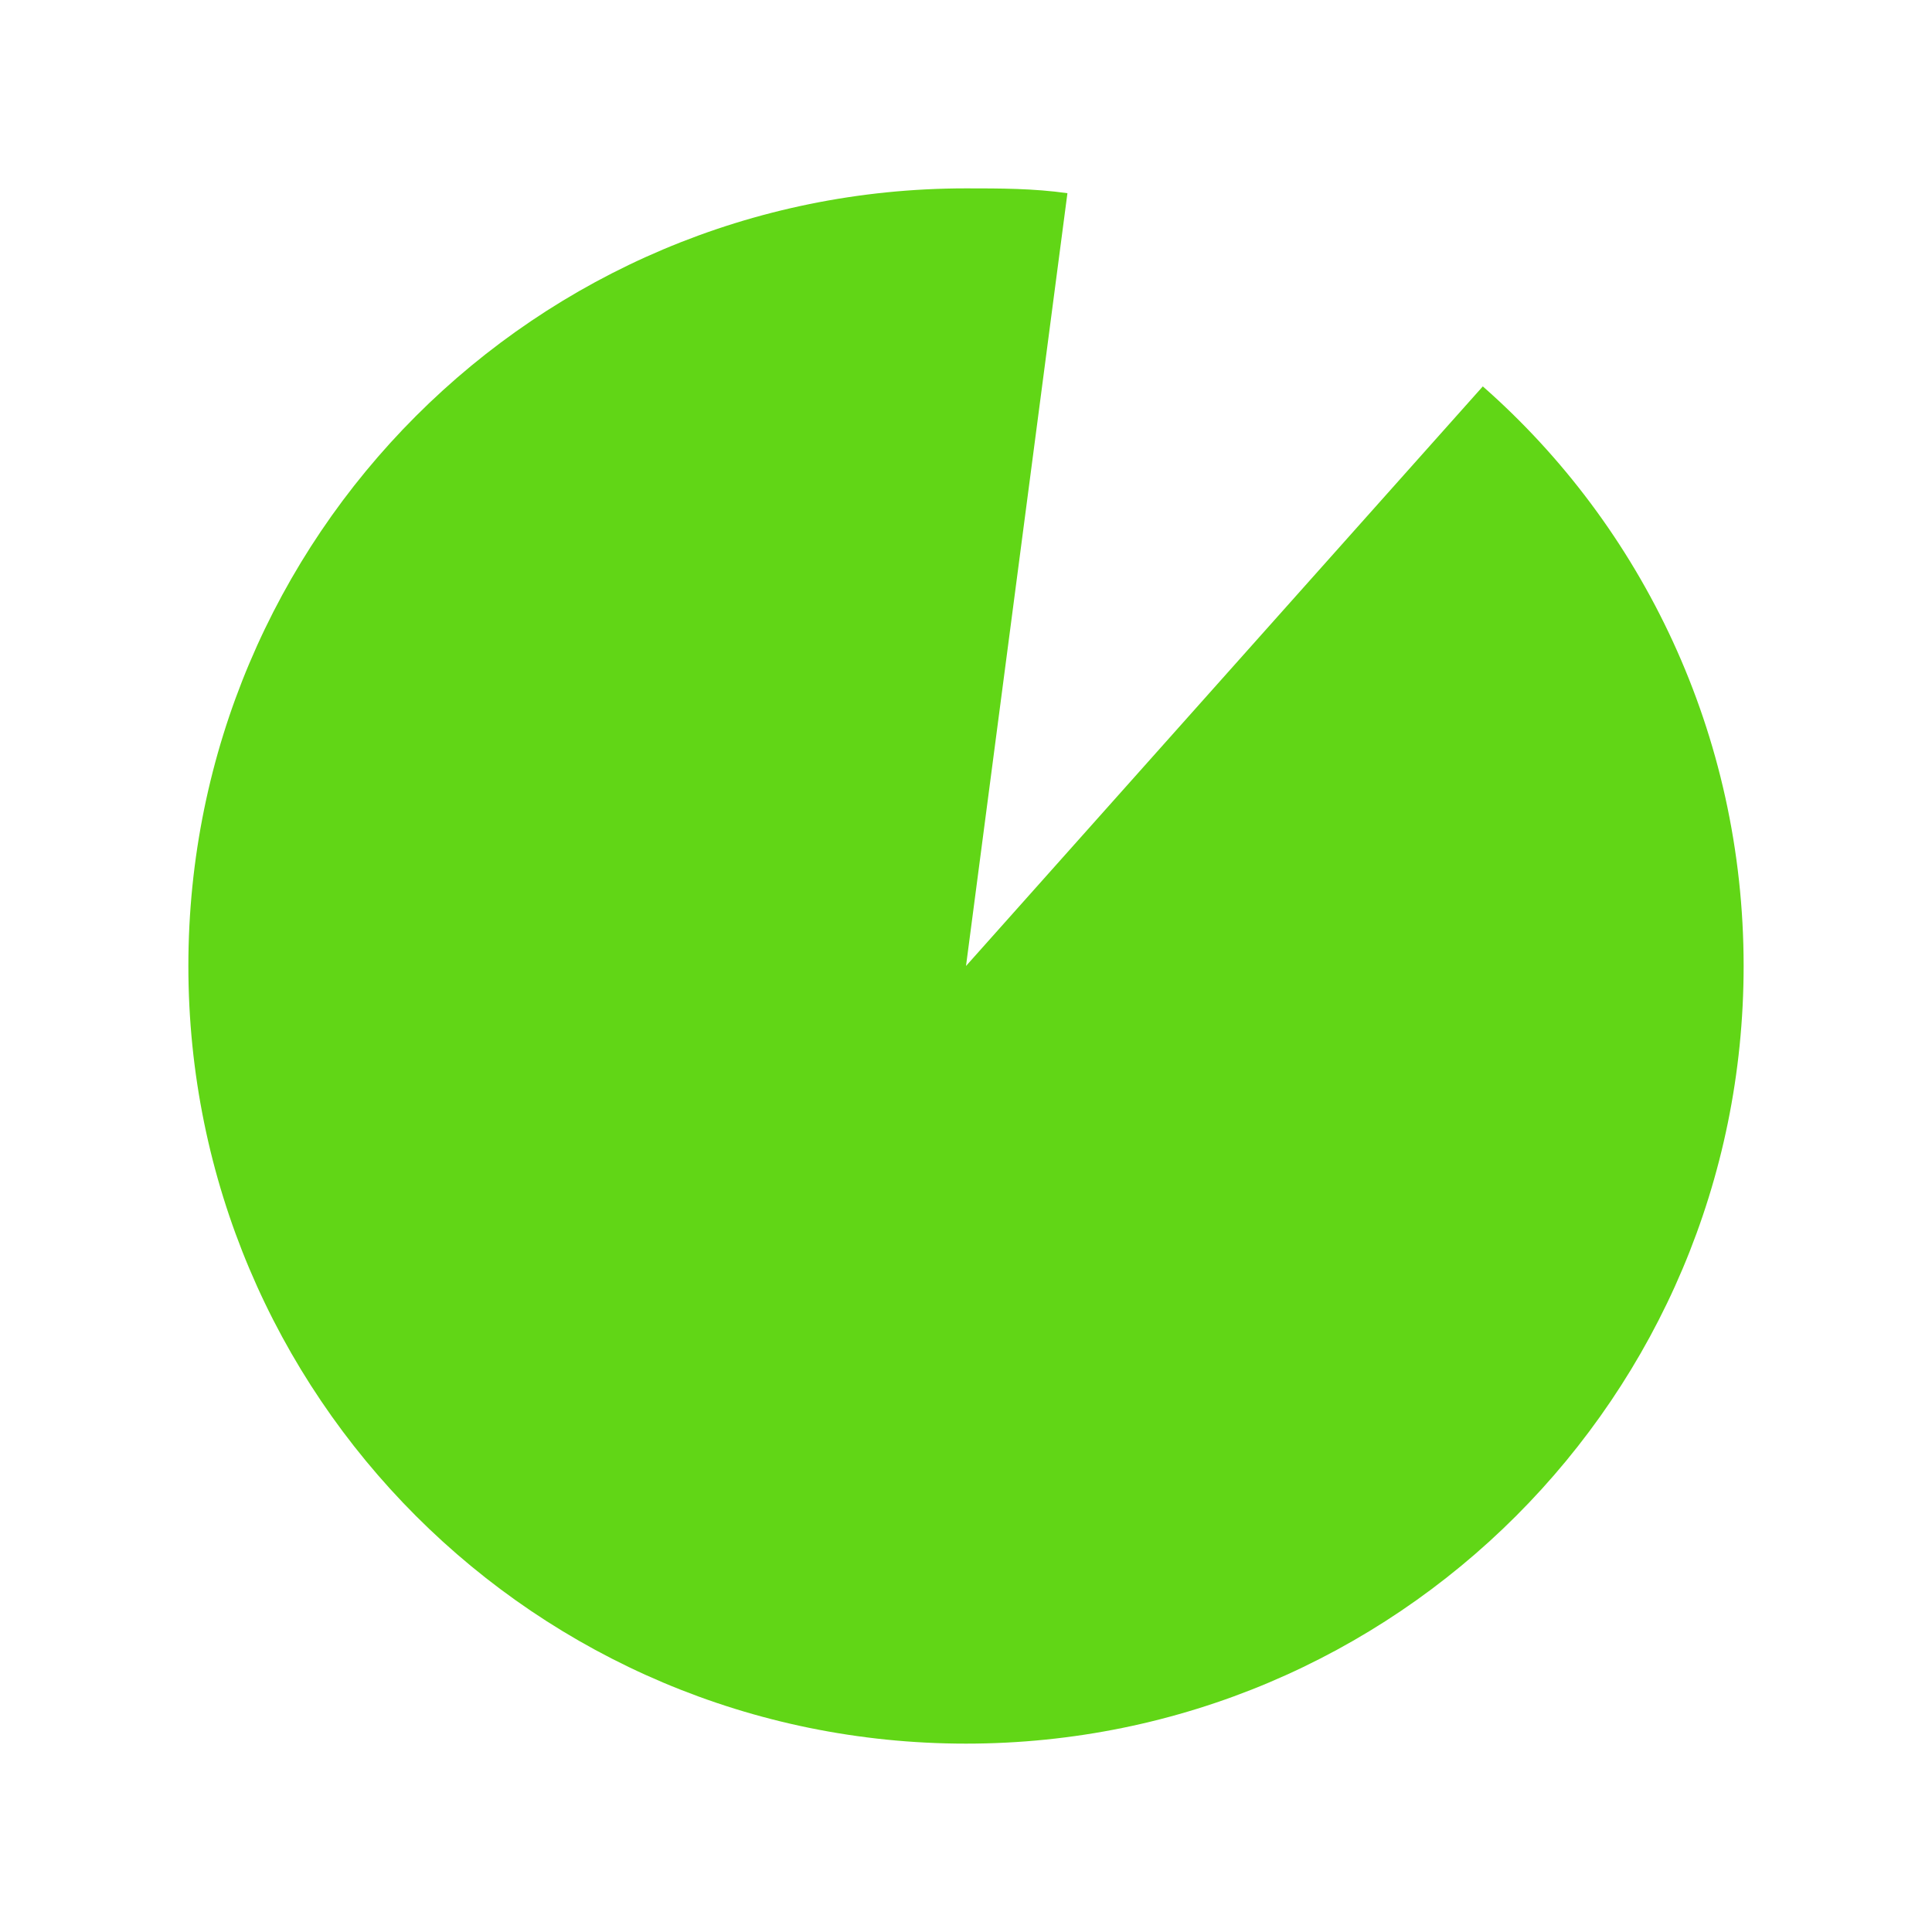
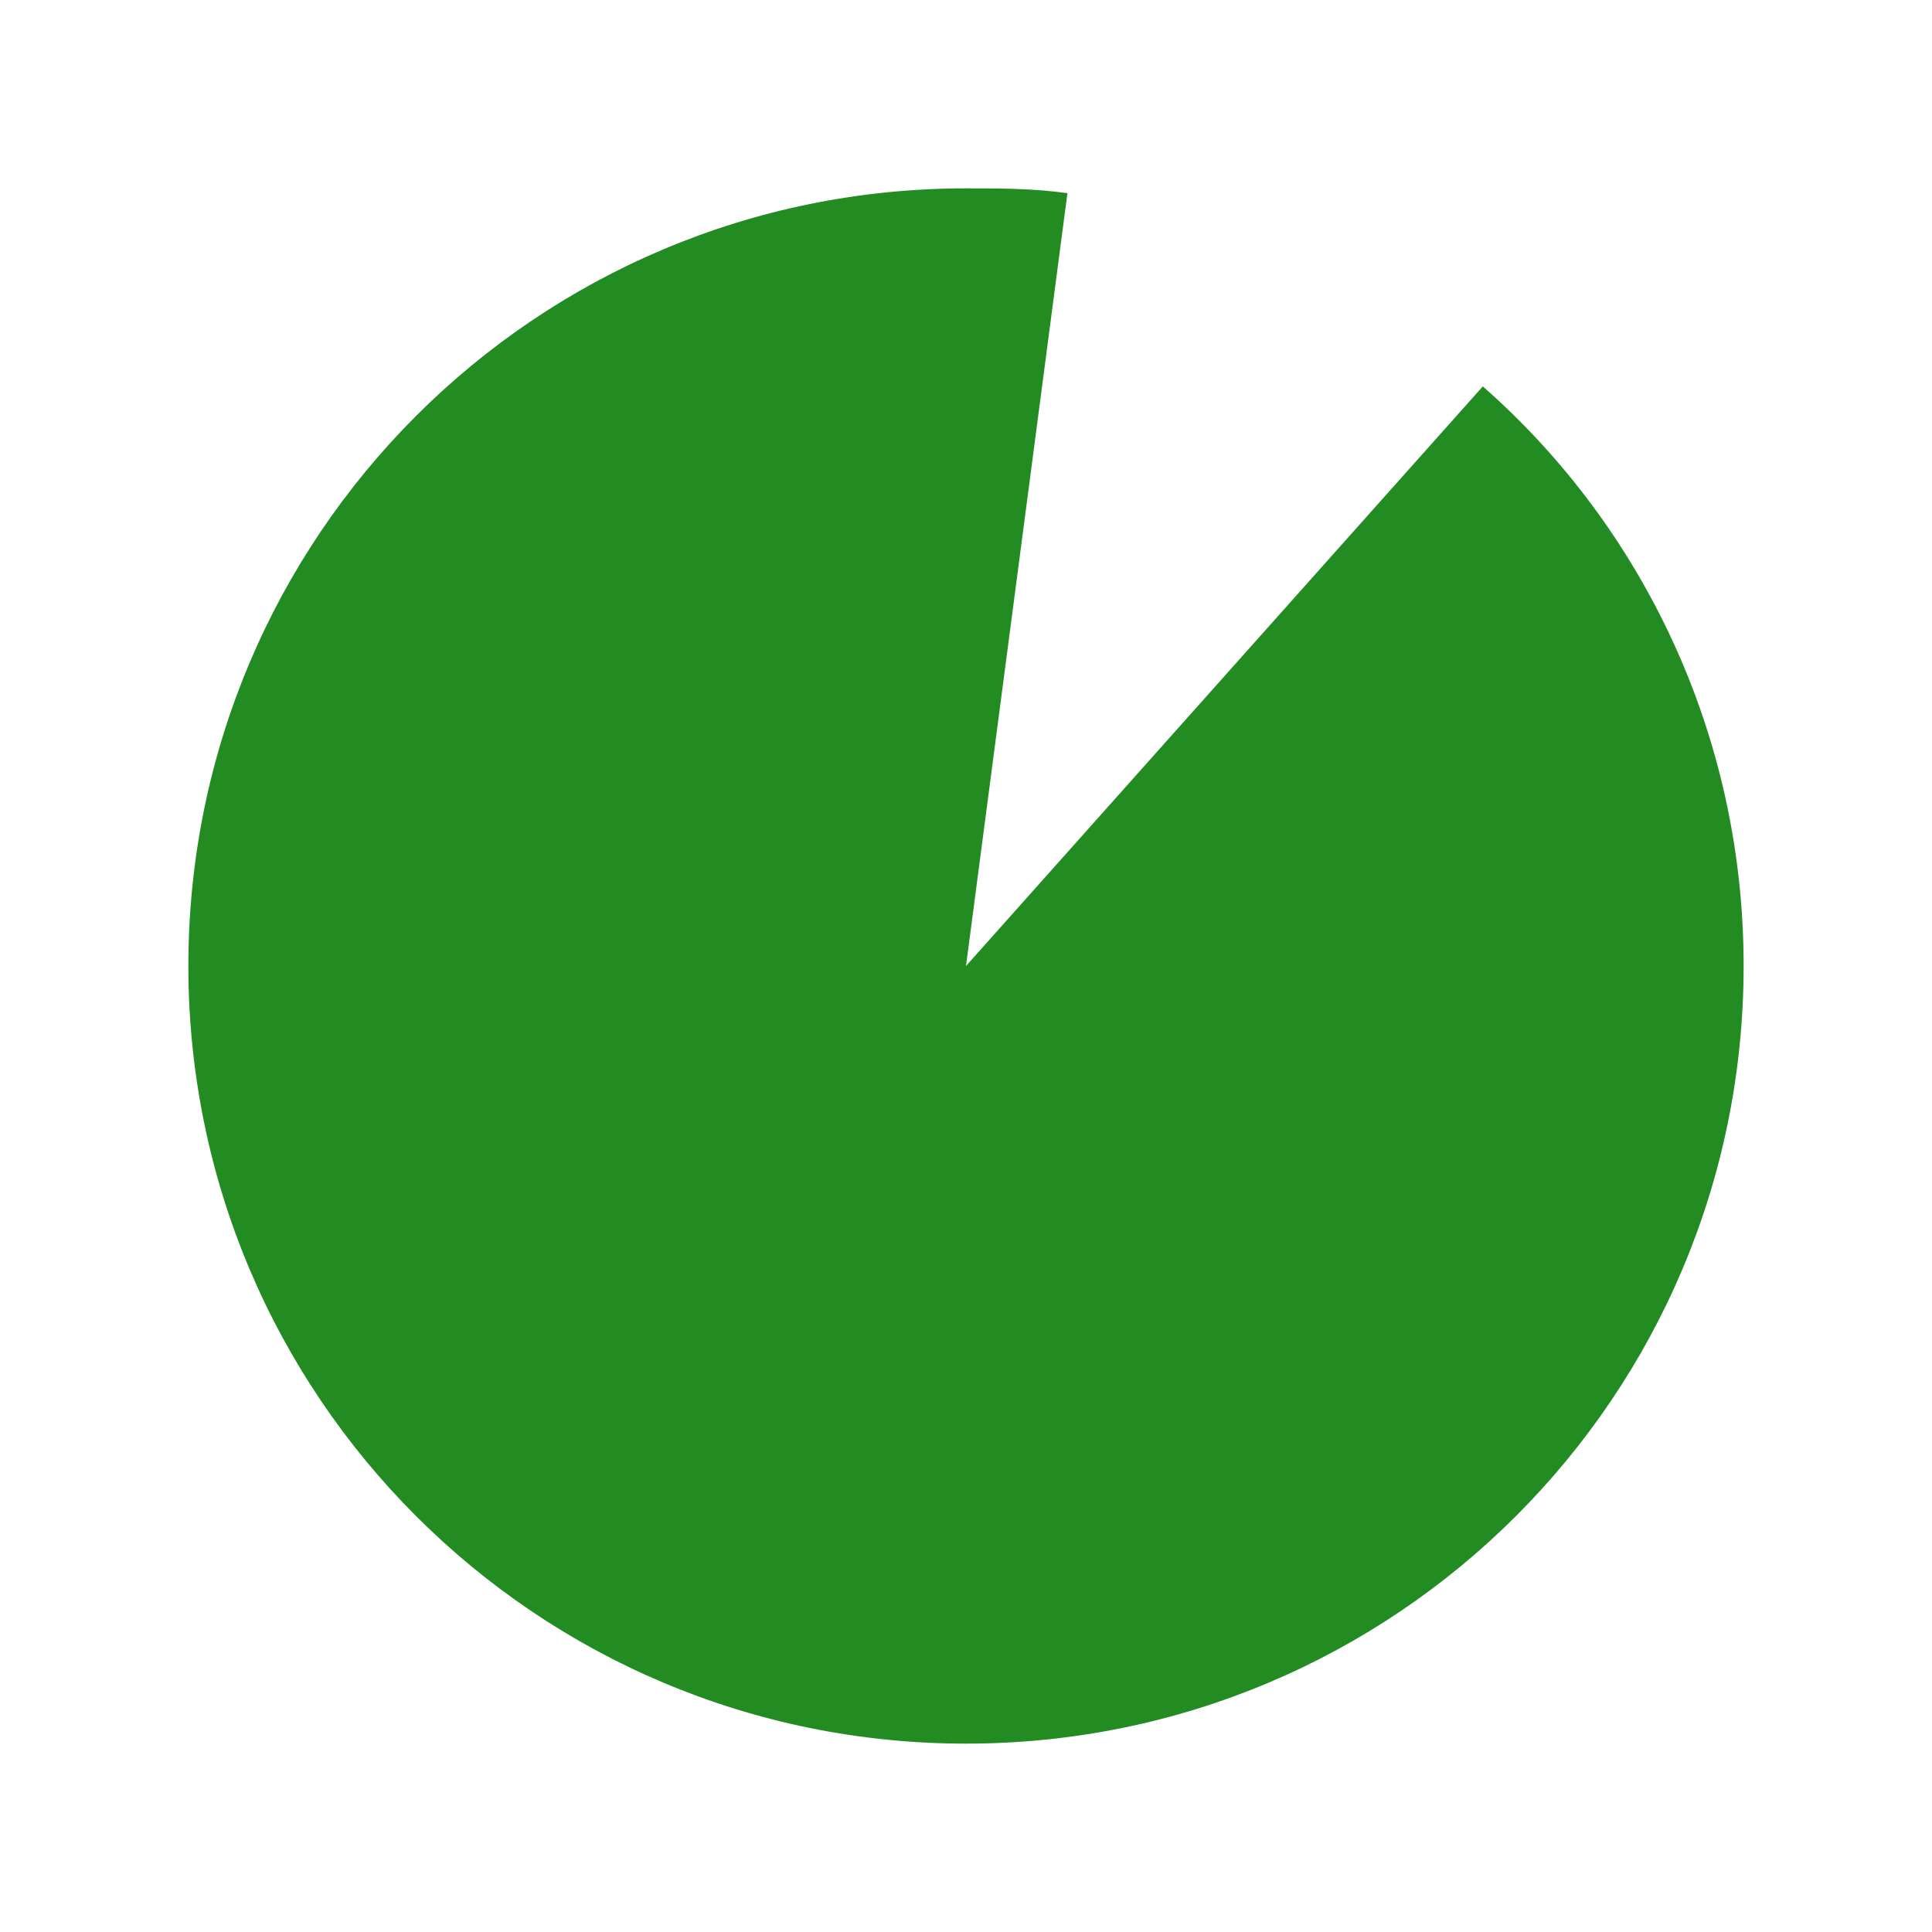
<svg xmlns="http://www.w3.org/2000/svg" version="1.1" id="Layer_1" x="0px" y="0px" viewBox="0 0 40 40" style="enable-background:new 0 0 40 40;" xml:space="preserve">
  <style type="text/css">
- 	.st0{fill:#61D616;}
+ 	.st0{fill:#228B22;}
</style>
  <path id="XMLID_7_" class="st0" d="M36.1,20c0,8.9-7.2,16.1-16.1,16.1S3.9,28.9,3.9,20S11.1,3.9,20,3.9c0.7,0,1.4,0,2.1,0.1L20,20  L30.7,8C34,10.9,36.1,15.2,36.1,20z" />
</svg>
